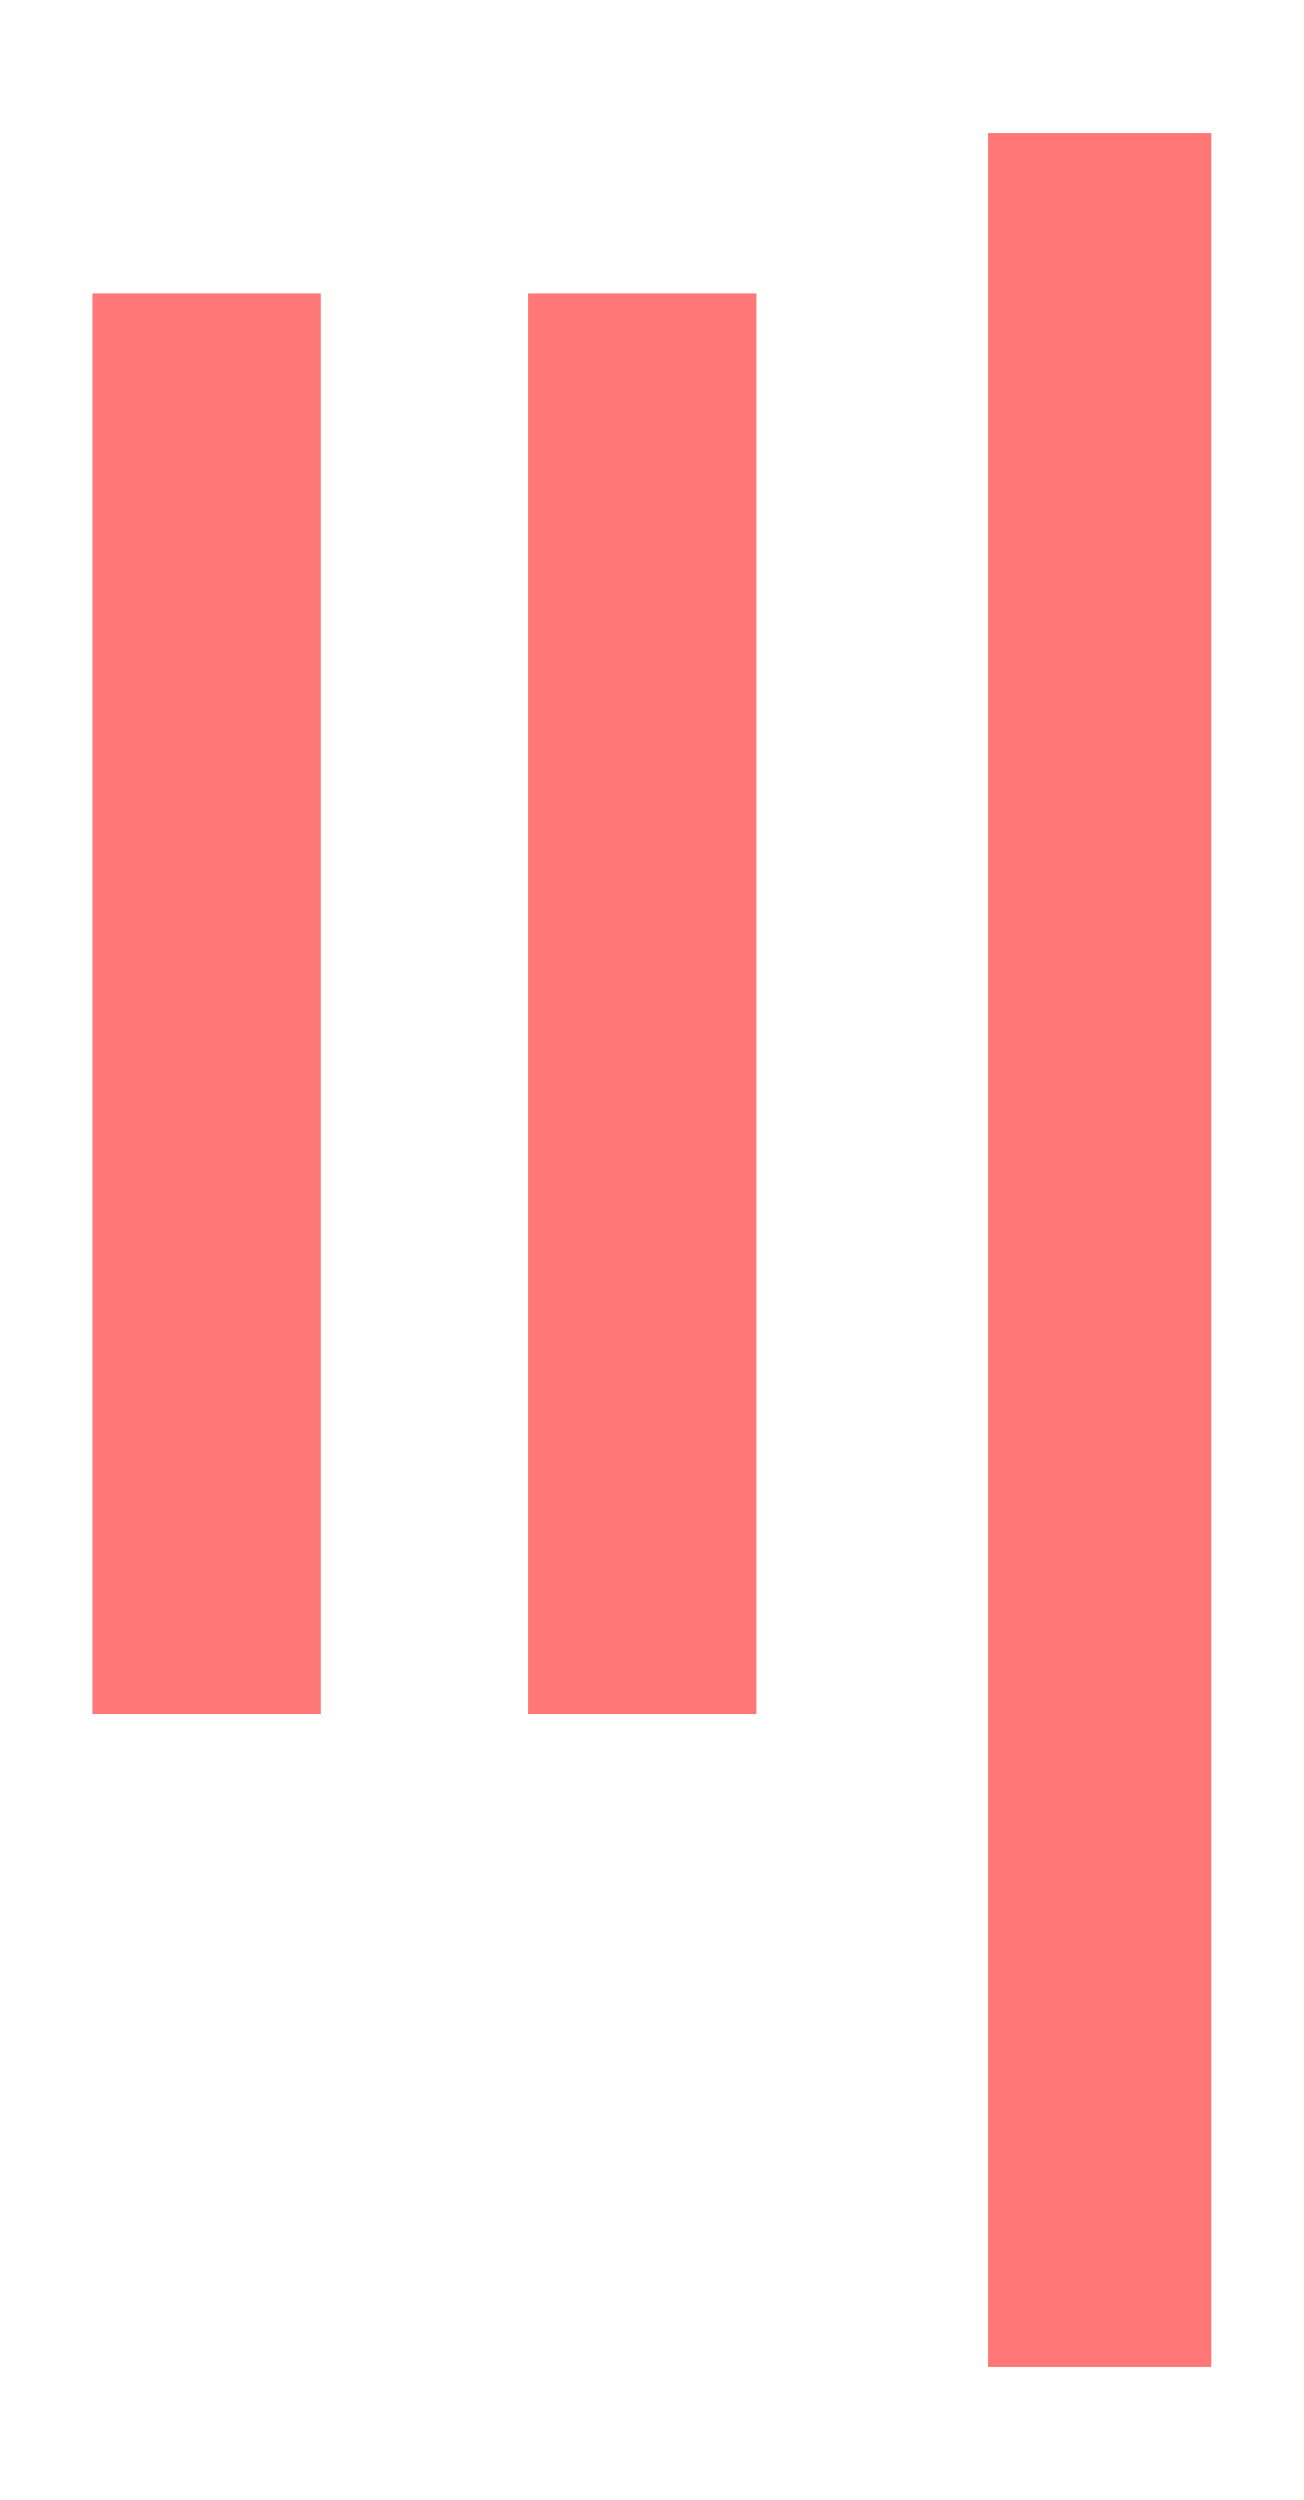
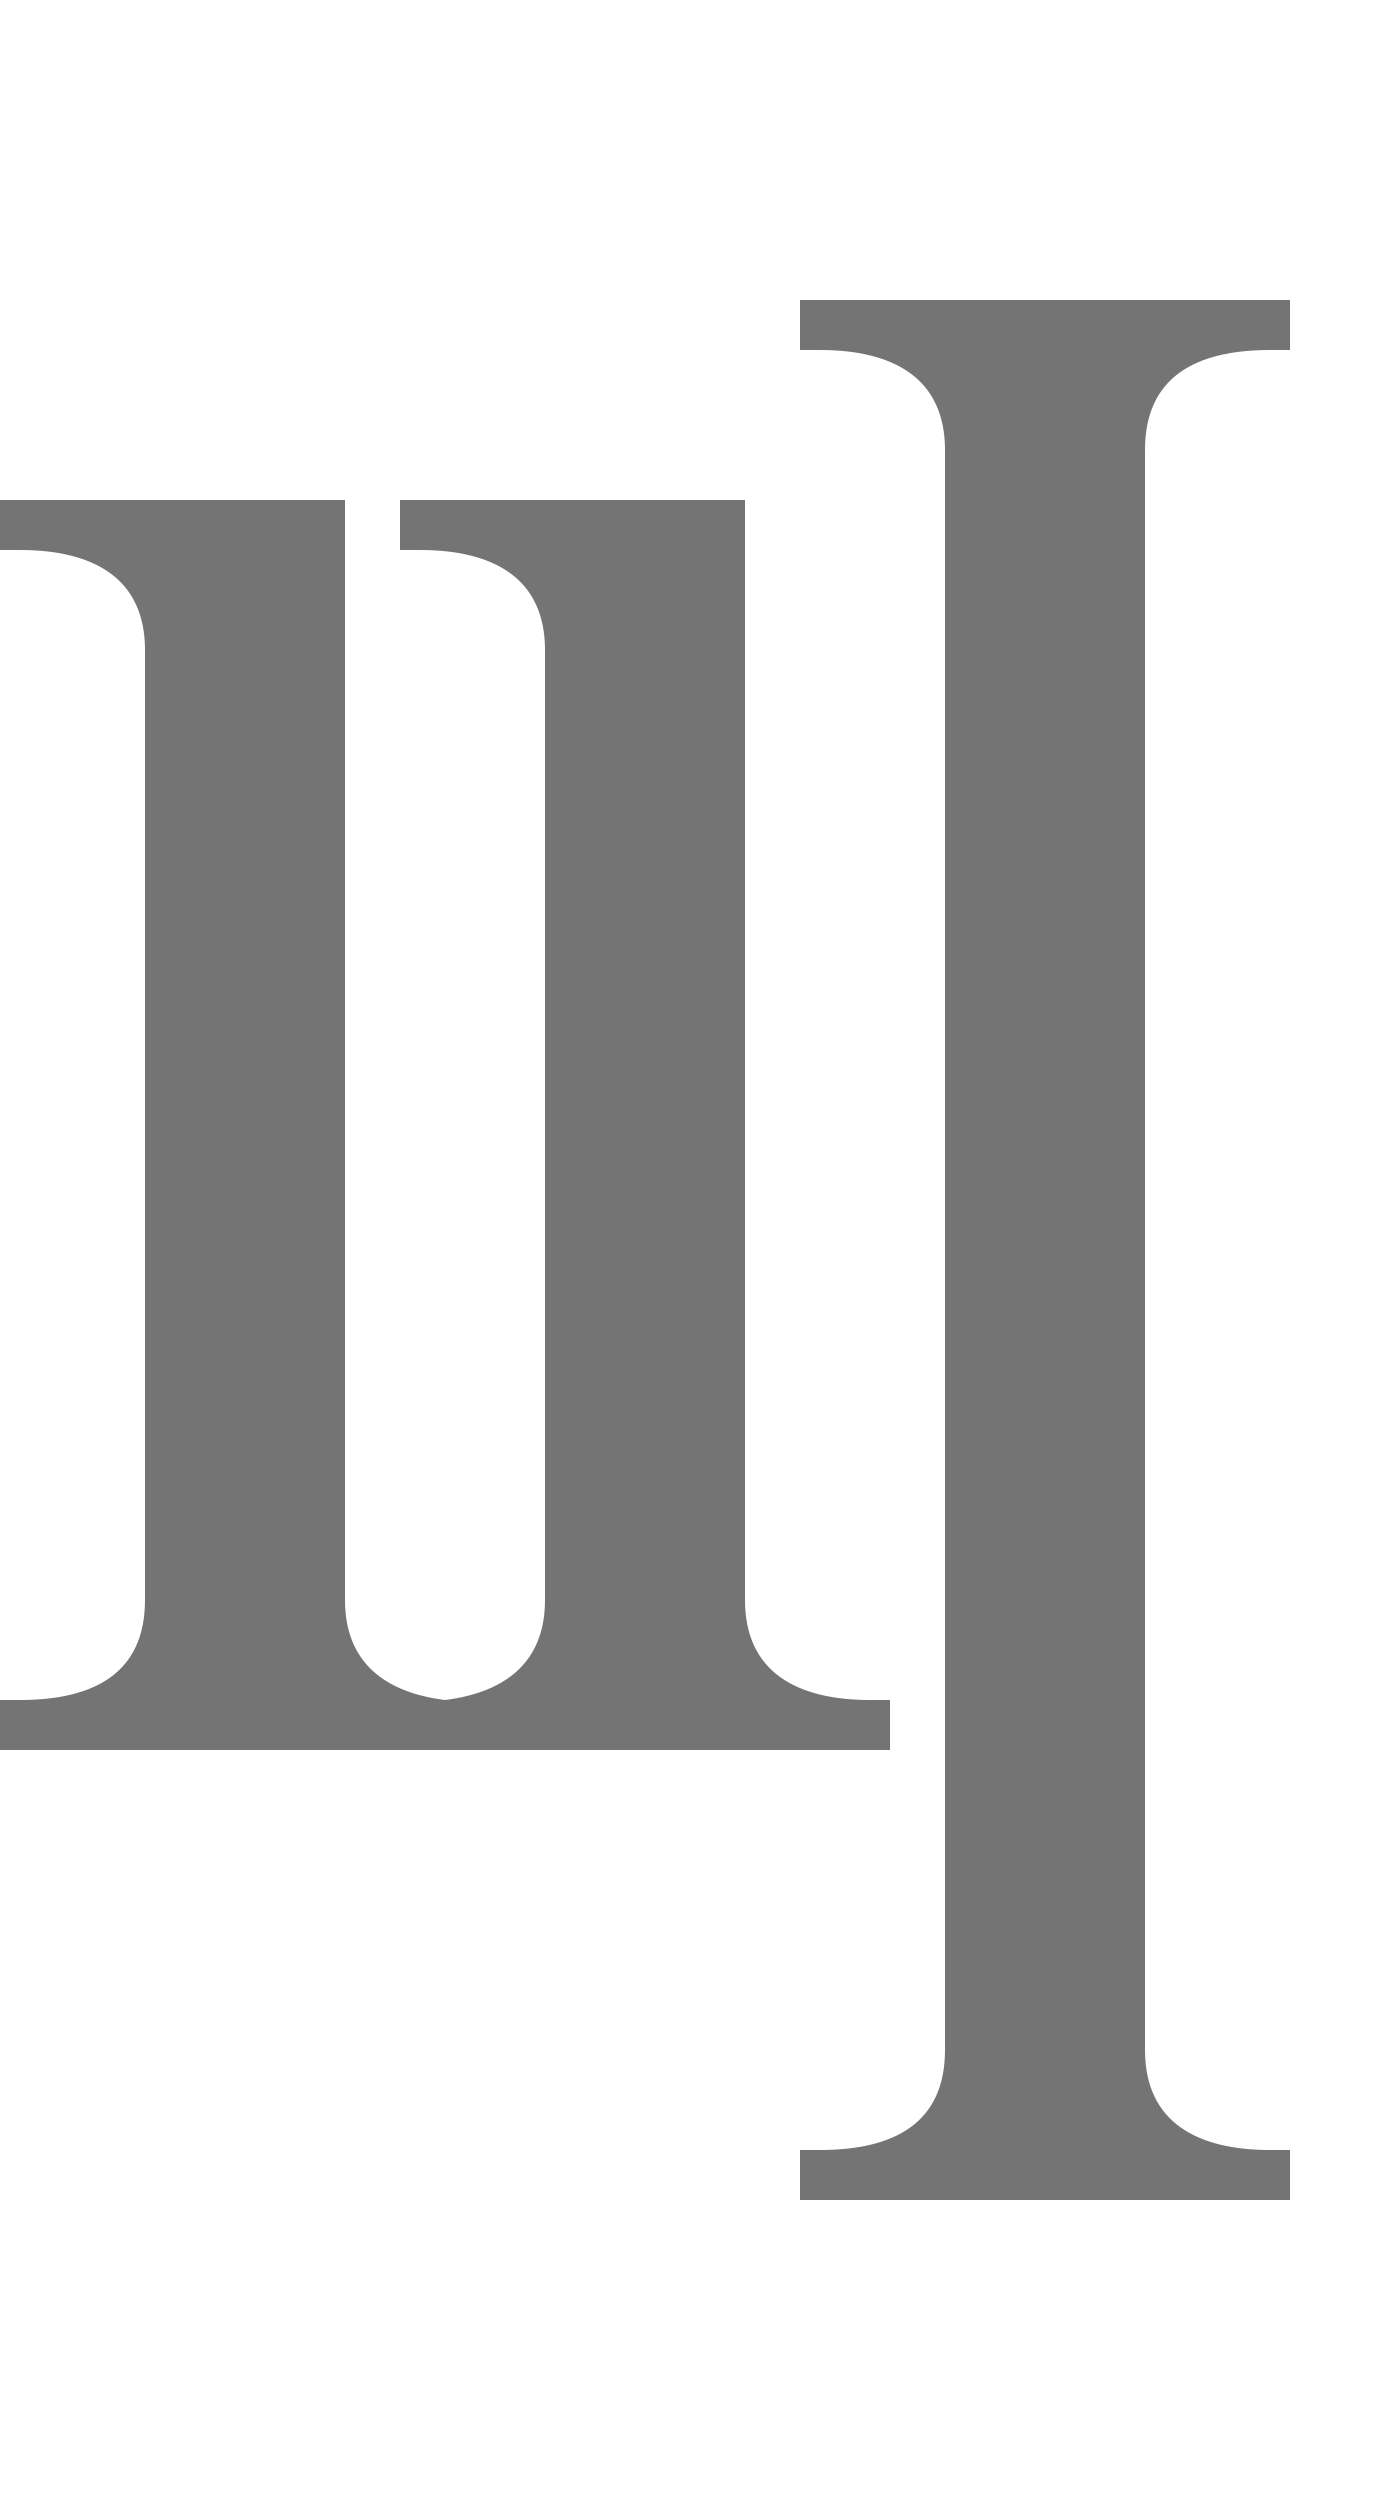
- <svg xmlns="http://www.w3.org/2000/svg" width="521.497" height="1000" viewBox="0 0 521.497 1000" version="1.1" id="svg5">
+ <svg xmlns="http://www.w3.org/2000/svg" width="560mm" height="1000mm" viewBox="0 0 560 1000" version="1.1" id="svg1" xml:space="preserve">
  <defs id="defs1" />
-   <path id="path19" style="fill:#ff0000;fill-opacity:0.533;stroke:none;stroke-width:121.953" d="M 395.219 53.223 L 395.219 206.127 L 395.219 946.777 L 484.52 946.777 L 484.52 53.223 L 470.453 53.223 L 395.219 53.223 z M 36.979 117.361 L 36.979 685.621 L 128.32 685.621 L 128.32 508.824 L 128.32 117.361 L 36.979 117.361 z M 211.232 117.361 L 211.232 685.621 L 302.574 685.621 L 302.574 508.824 L 302.574 117.361 L 211.232 117.361 z " />
+   <path id="glyph_" style="fill:#747474;stroke-width:160;stroke-linecap:round;stroke-linejoin:round;paint-order:stroke markers fill" d="m 320,120 v 20 h 8 c 29,0 50,11 50,40 v 640 c 0,29 -20,40 -50,40 h -8 v 20 h 196 v -20 h -8 c -29,0 -50,-11 -50,-40 V 180 c 0,-29 20,-40 50,-40 h 8 V 120 Z M 0,200 v 20 h 8 c 29,0 50,11 50,40 v 380 c 0,29 -20,40 -50,40 H 0 v 20 h 356 v -20 h -8 c -29,0 -50,-11 -50,-40 V 200 H 160 v 20 h 8 c 29,0 50,11 50,40 v 380 c 0,25 -16,37 -40,40 -24,-3 -40,-15 -40,-40 V 200 Z" />
</svg>
